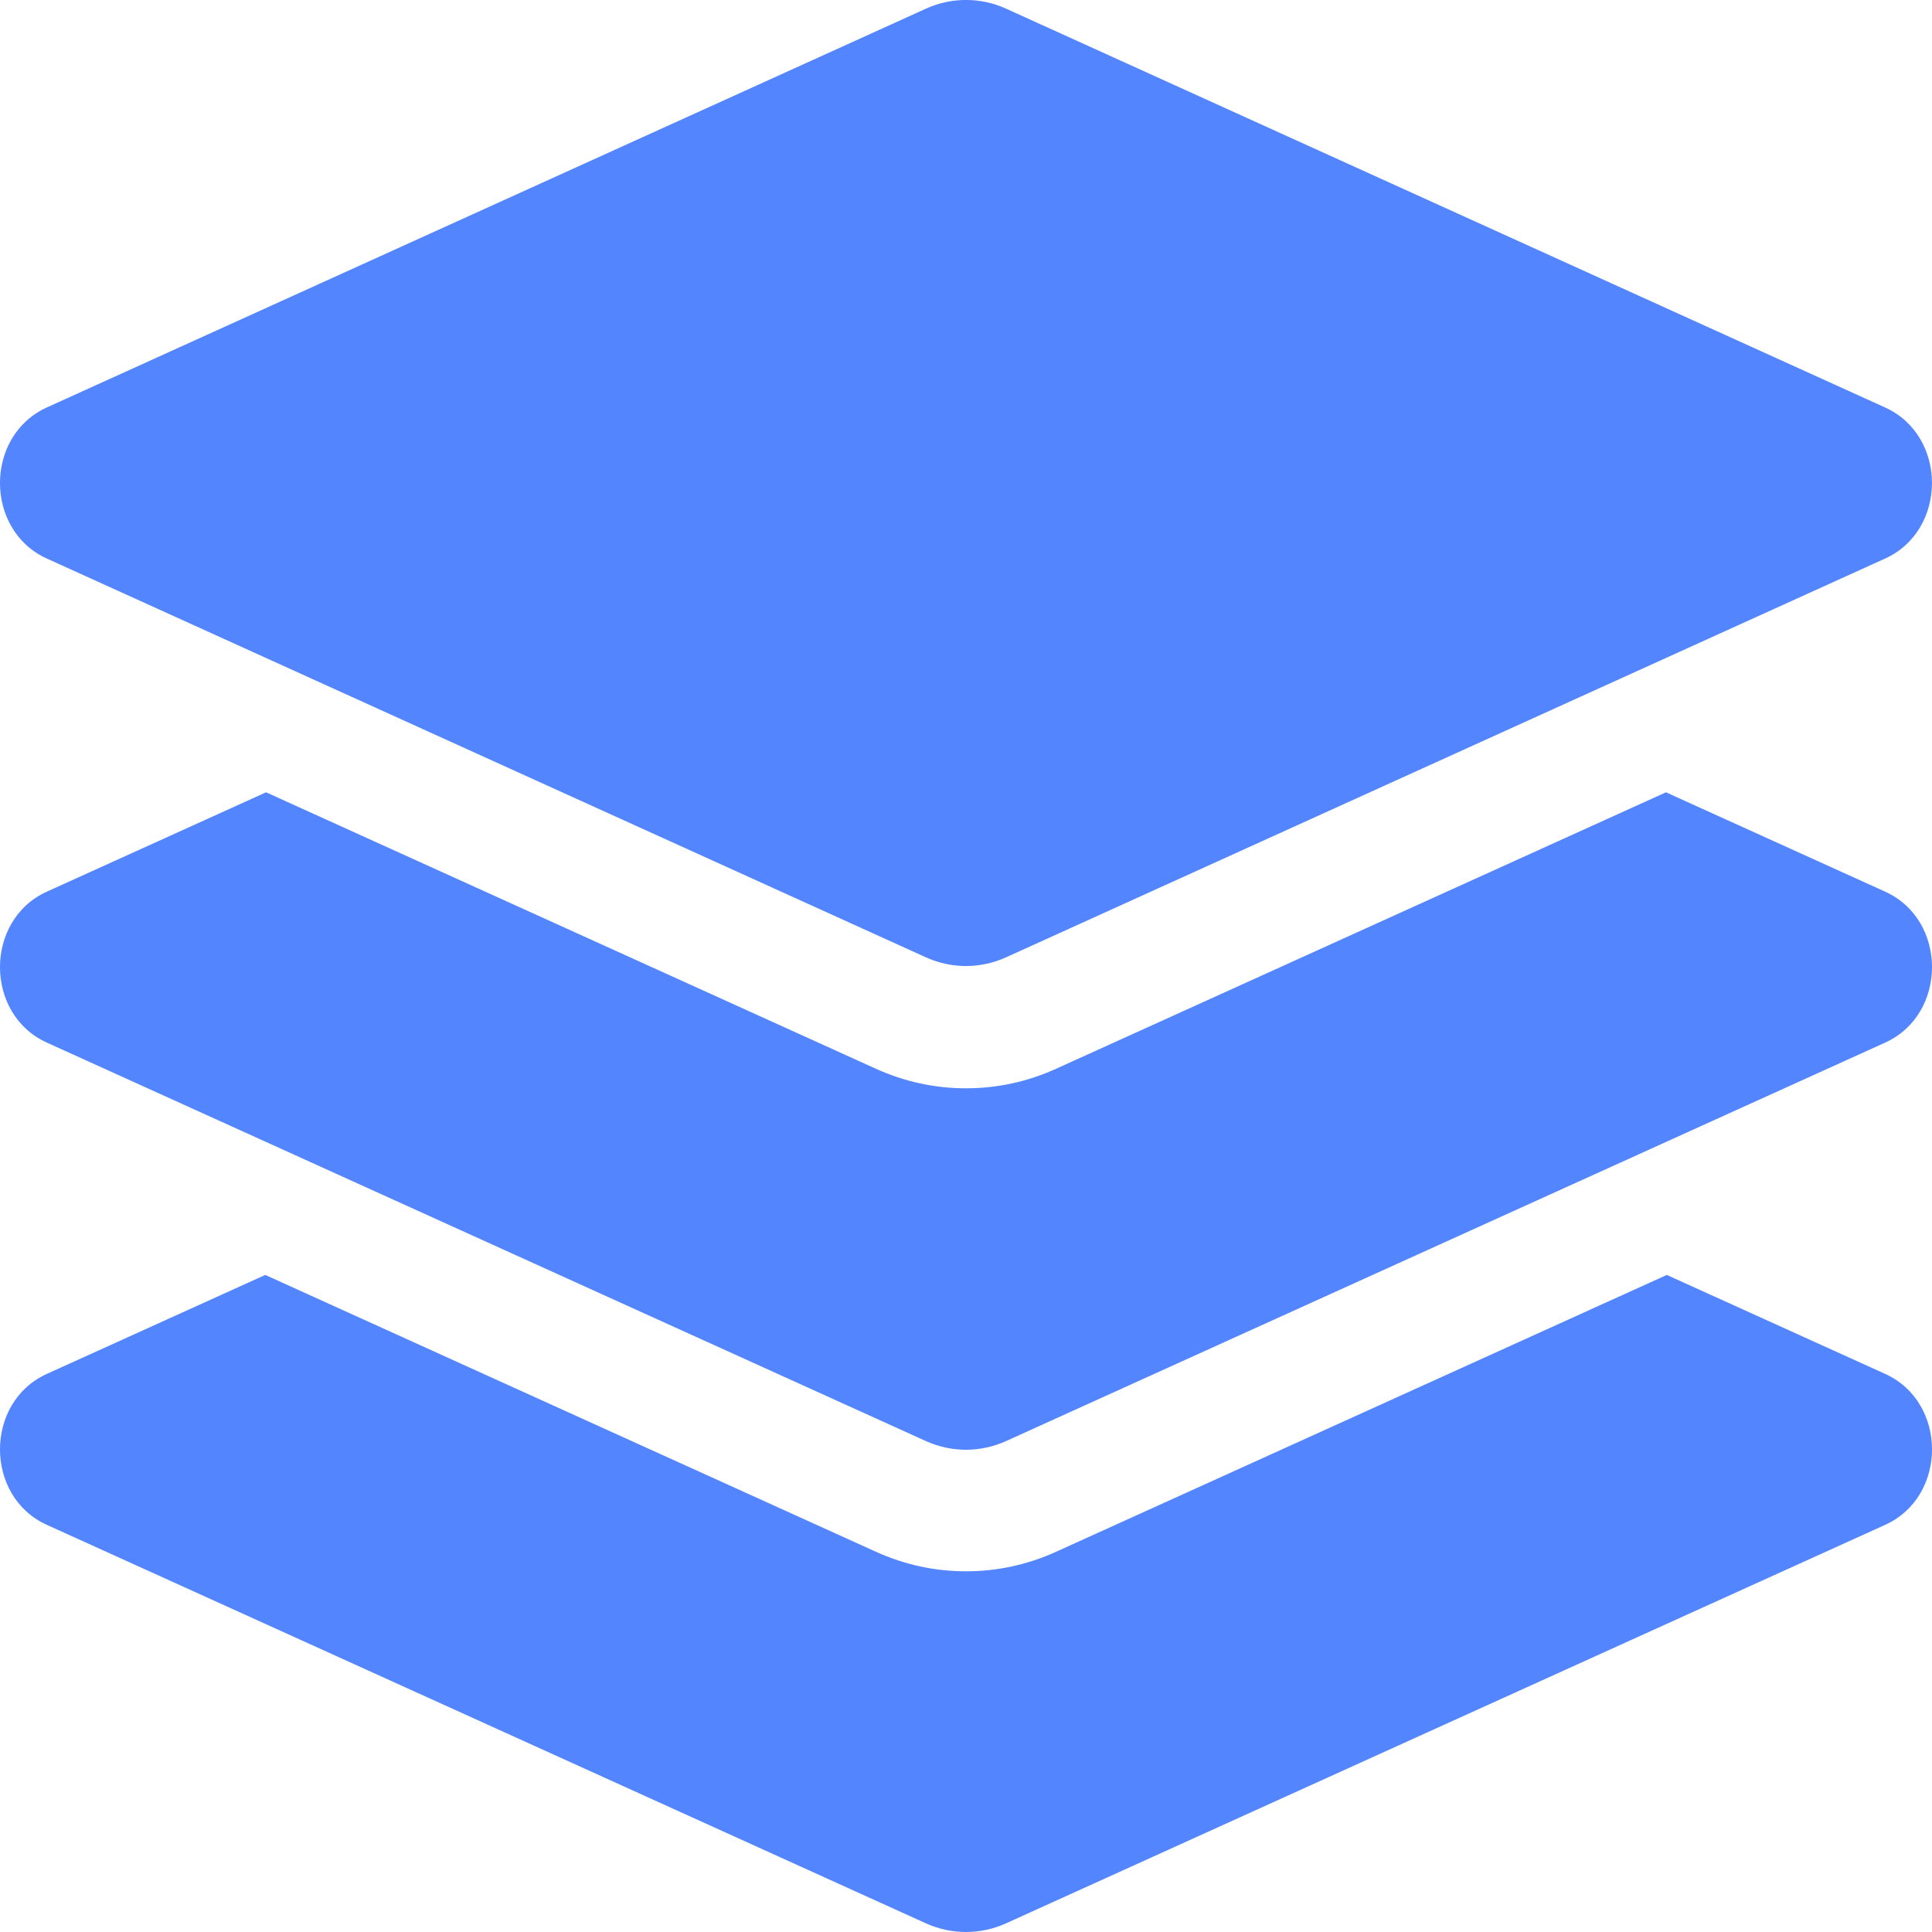
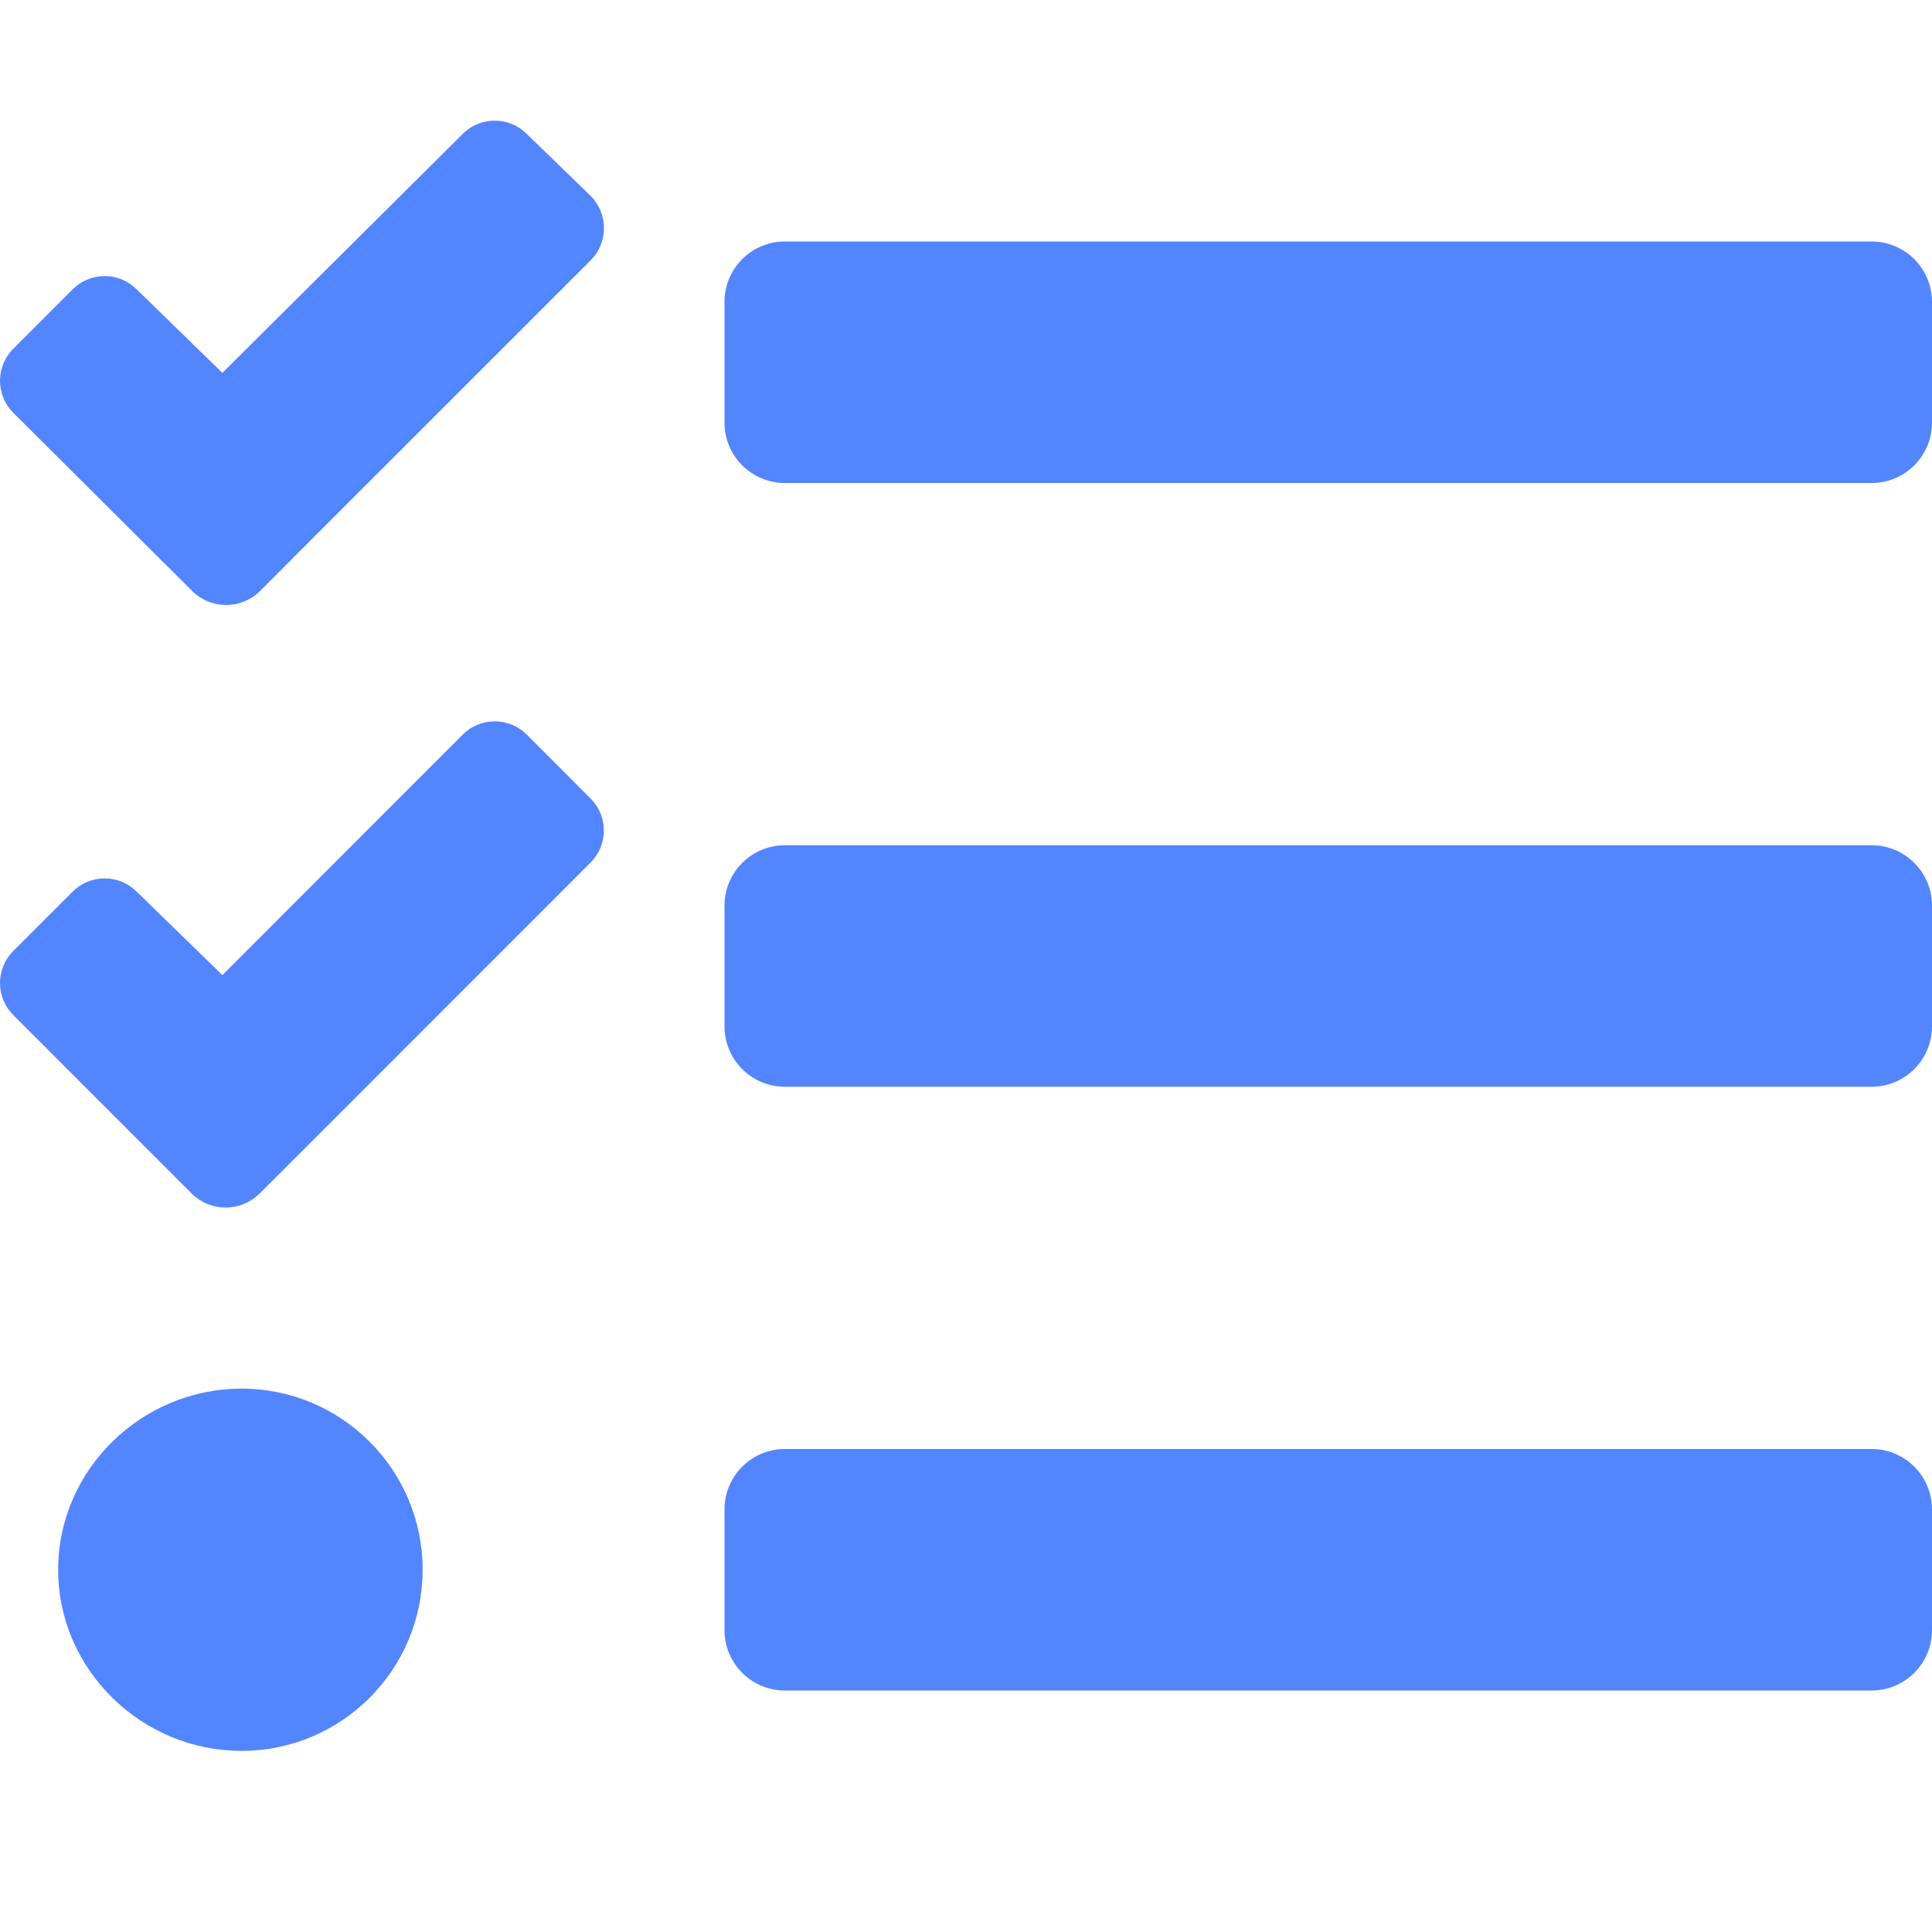
- <svg xmlns="http://www.w3.org/2000/svg" aria-hidden="true" focusable="false" data-prefix="fas" data-icon="layer-group" class="svg-inline--fa fa-layer-group fa-w-16" role="img" viewBox="0 0 512 512">
-   <path fill="#5385ff" d="M12.41 148.02l232.94 105.67c6.8 3.09 14.49 3.09 21.29 0l232.94-105.67c16.55-7.51 16.55-32.52 0-40.03L266.65 2.31a25.607 25.607 0 0 0-21.29 0L12.41 107.98c-16.55 7.51-16.55 32.53 0 40.04zm487.18 88.28l-58.09-26.33-161.64 73.27c-7.56 3.43-15.59 5.17-23.86 5.17s-16.29-1.74-23.86-5.17L70.51 209.97l-58.1 26.33c-16.55 7.5-16.55 32.5 0 40l232.94 105.59c6.8 3.08 14.49 3.08 21.29 0L499.59 276.3c16.55-7.5 16.55-32.5 0-40zm0 127.8l-57.87-26.23-161.86 73.37c-7.56 3.43-15.59 5.17-23.86 5.17s-16.29-1.74-23.86-5.17L70.29 337.87 12.41 364.1c-16.55 7.5-16.55 32.5 0 40l232.94 105.59c6.8 3.08 14.49 3.08 21.29 0L499.59 404.1c16.55-7.5 16.55-32.5 0-40z" />
+ <svg xmlns="http://www.w3.org/2000/svg" aria-hidden="true" focusable="false" data-prefix="fas" data-icon="tasks" class="svg-inline--fa fa-tasks fa-w-16" role="img" viewBox="0 0 512 512">
+   <path fill="#5385ff" d="M139.61 35.5a12 12 0 0 0-17 0L58.93 98.81l-22.7-22.12a12 12 0 0 0-17 0L3.53 92.41a12 12 0 0 0 0 17l47.59 47.4a12.78 12.78 0 0 0 17.61 0l15.59-15.62L156.52 69a12.09 12.09 0 0 0 .09-17zm0 159.19a12 12 0 0 0-17 0l-63.68 63.72-22.7-22.1a12 12 0 0 0-17 0L3.53 252a12 12 0 0 0 0 17L51 316.5a12.77 12.77 0 0 0 17.6 0l15.7-15.69 72.2-72.22a12 12 0 0 0 .09-16.9zM64 368c-26.49 0-48.59 21.5-48.59 48S37.53 464 64 464a48 48 0 0 0 0-96zm432 16H208a16 16 0 0 0-16 16v32a16 16 0 0 0 16 16h288a16 16 0 0 0 16-16v-32a16 16 0 0 0-16-16zm0-320H208a16 16 0 0 0-16 16v32a16 16 0 0 0 16 16h288a16 16 0 0 0 16-16V80a16 16 0 0 0-16-16zm0 160H208a16 16 0 0 0-16 16v32a16 16 0 0 0 16 16h288a16 16 0 0 0 16-16v-32a16 16 0 0 0-16-16z" />
</svg>
